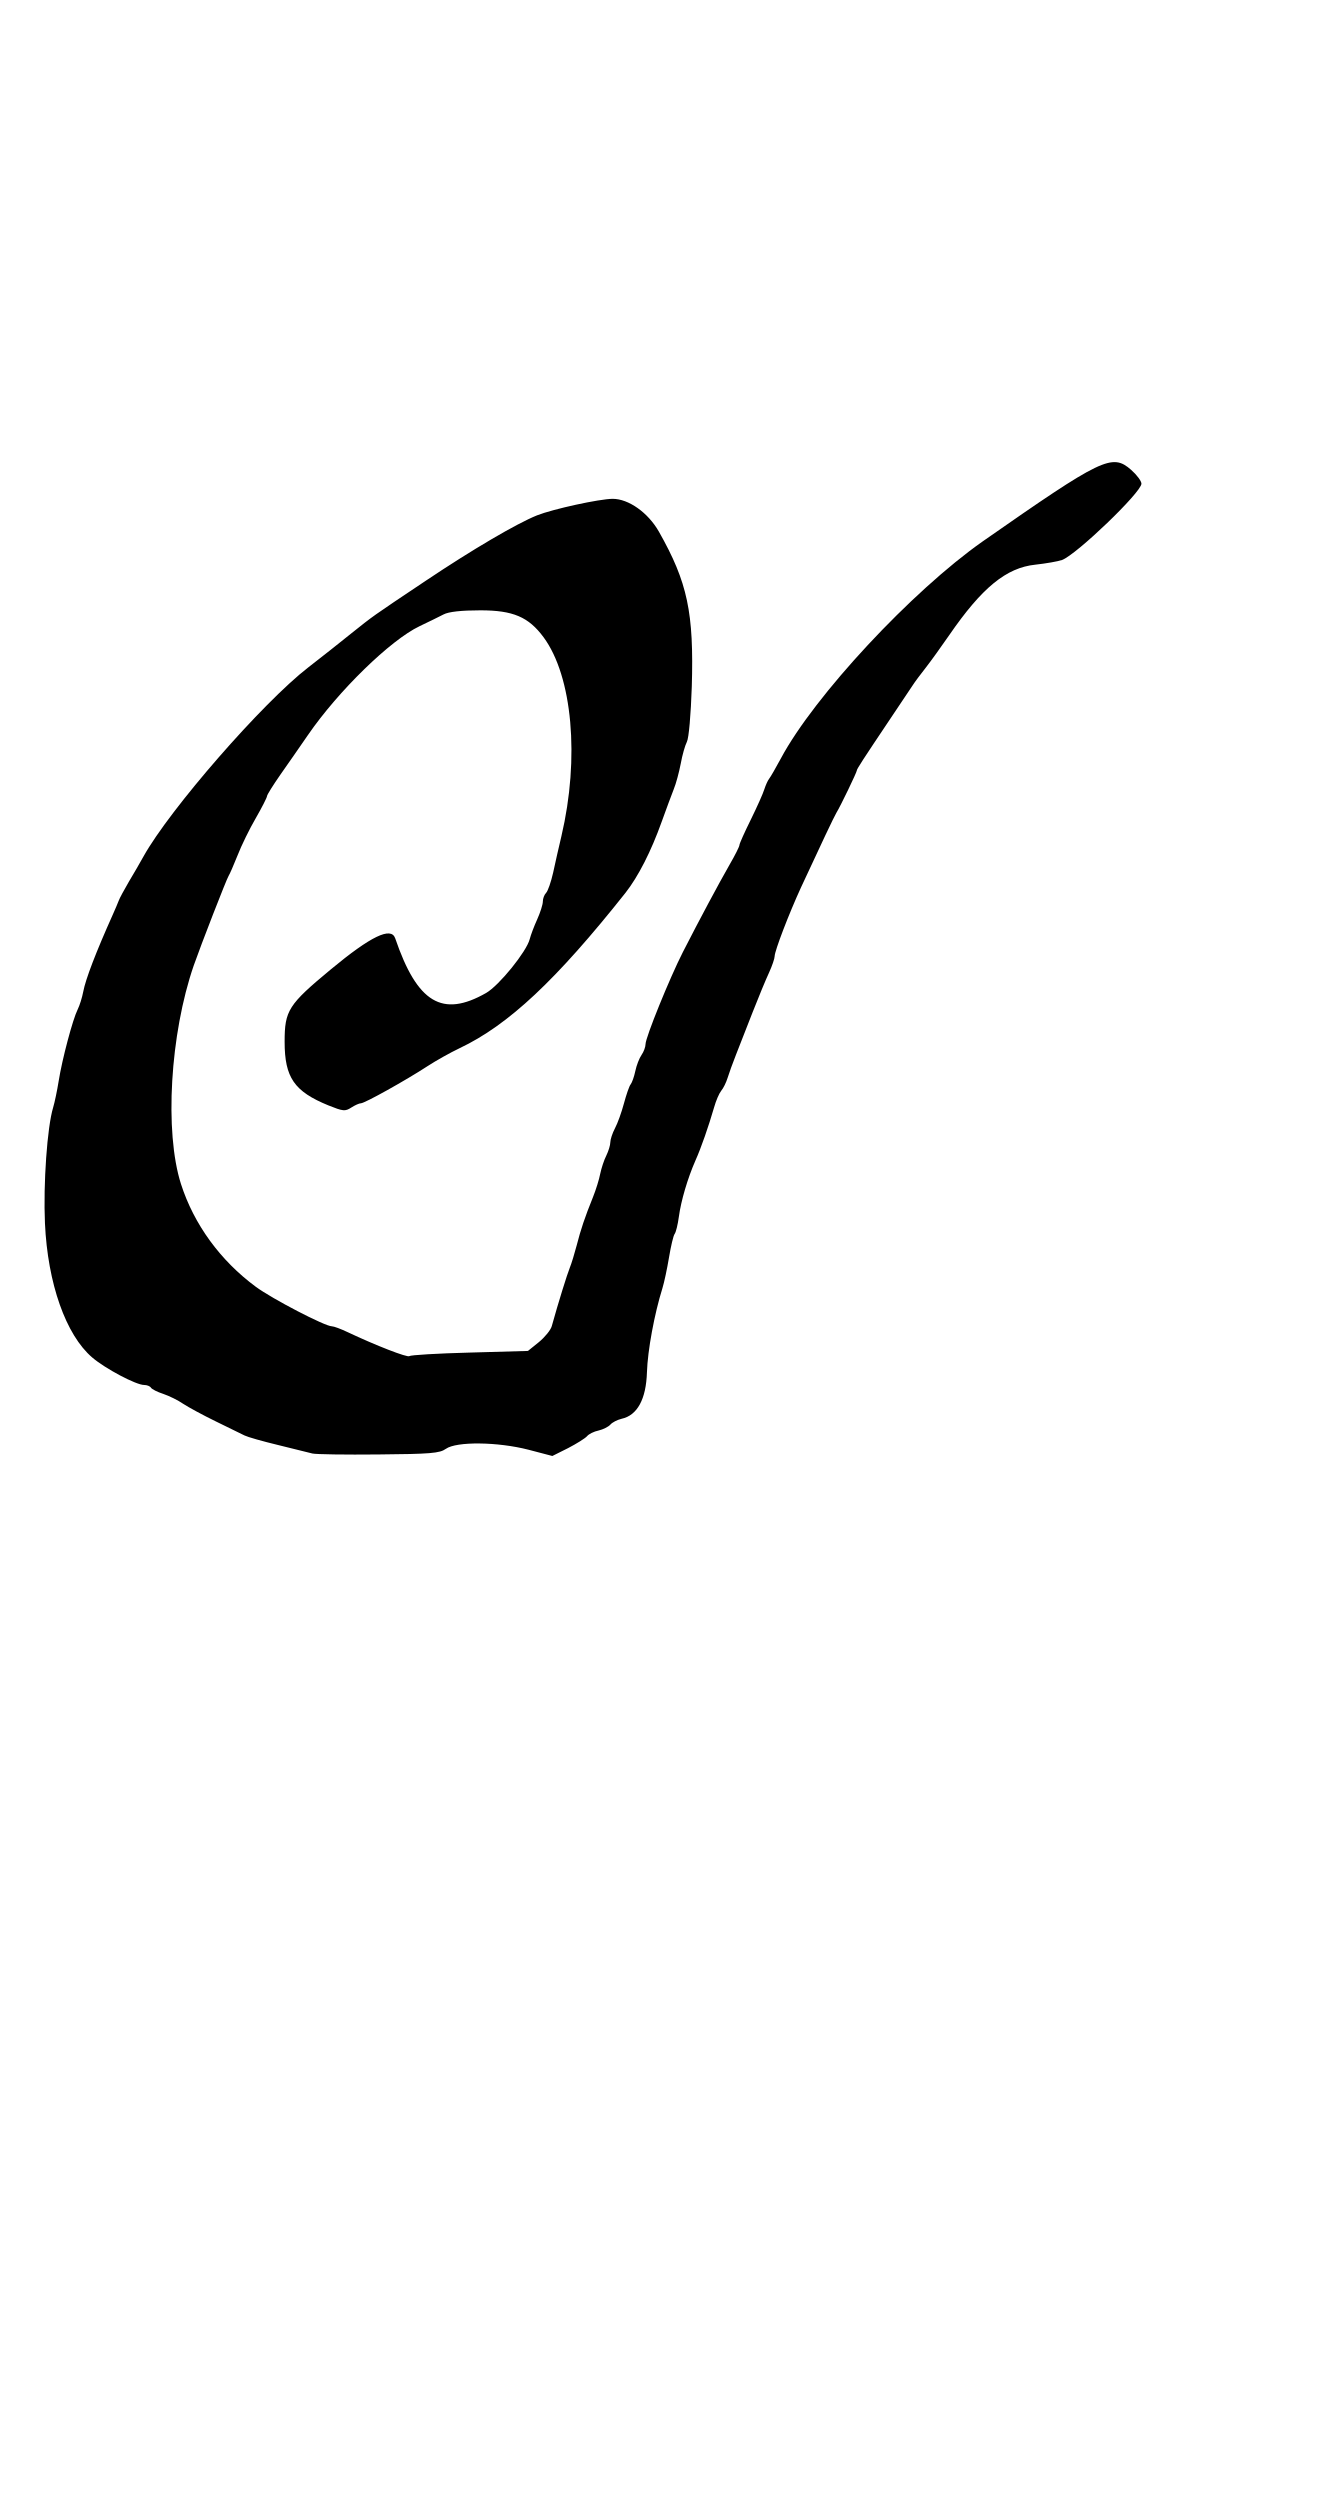
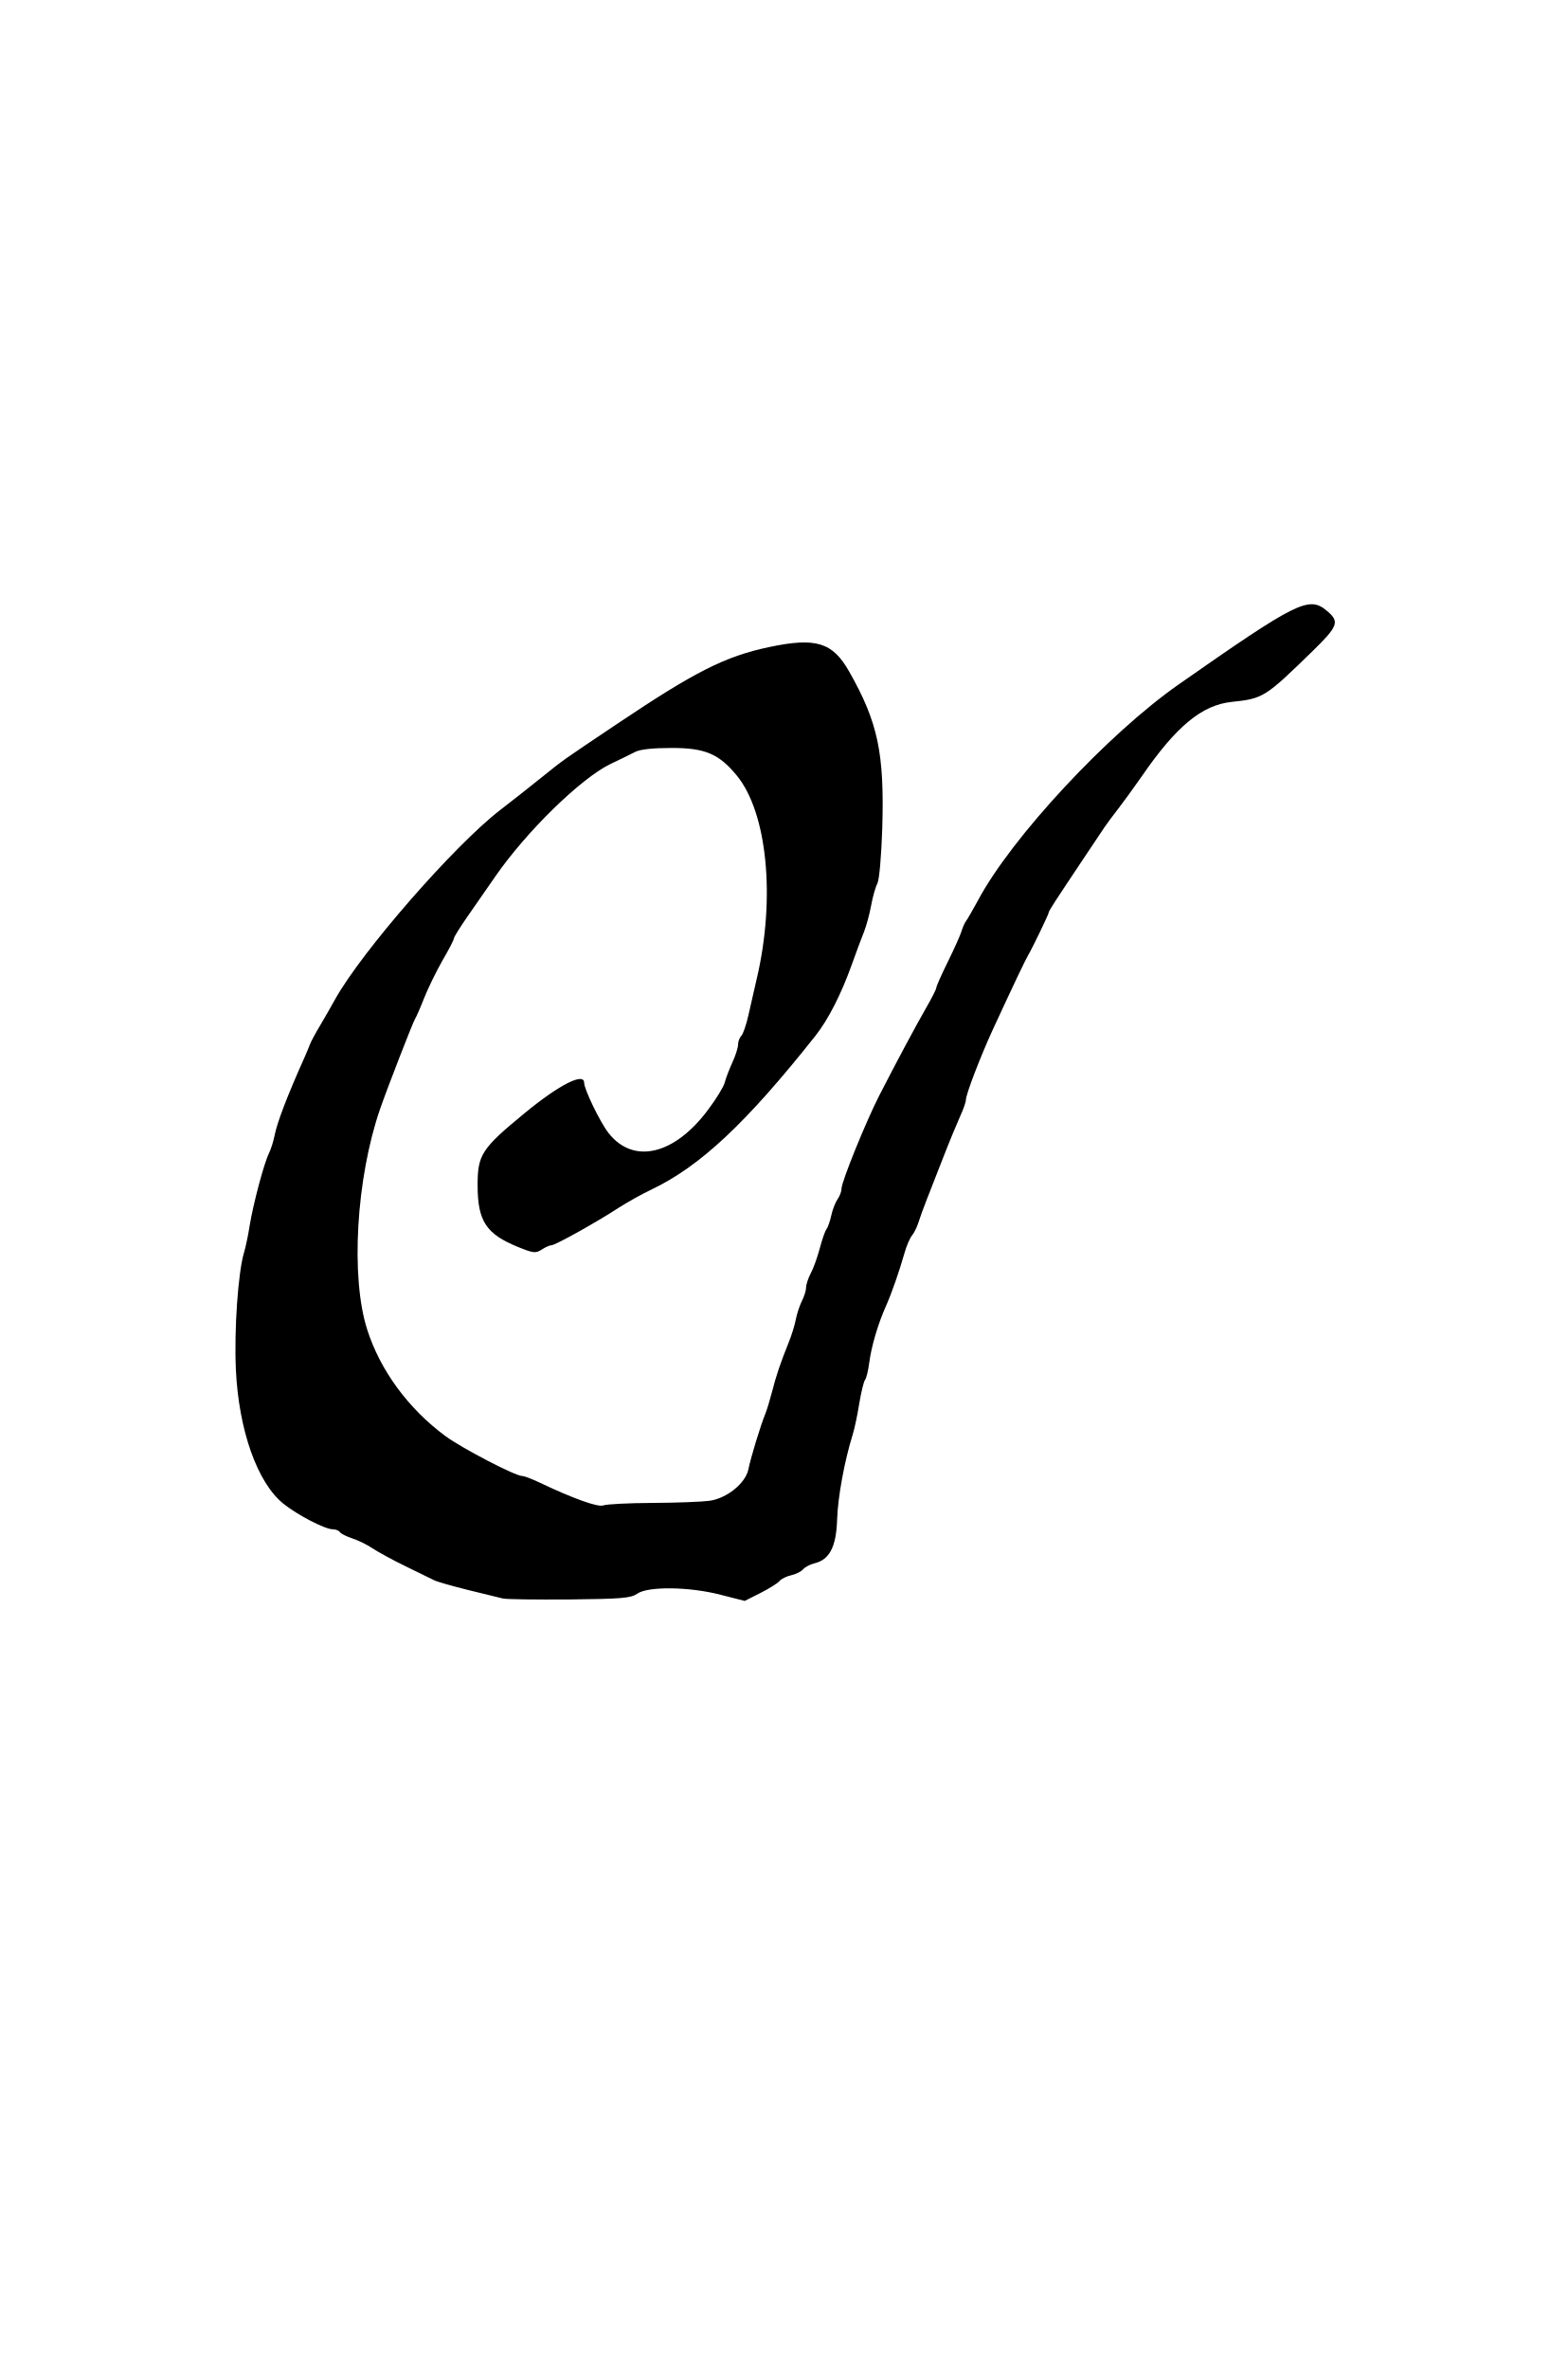
- <svg xmlns="http://www.w3.org/2000/svg" viewBox="0 0 113.0 213.0" width="113.0" height="213.0">
-   <path fill="currentColor" fill-rule="evenodd" d="M26.62 123.84C26.35 123.77 25.04 123.45 23.71 123.12C22.38 122.80 21.08 122.43 20.83 122.30C20.58 122.18 19.48 121.64 18.38 121.10C17.29 120.57 16.04 119.89 15.60 119.60C15.17 119.30 14.41 118.93 13.91 118.76C13.41 118.60 12.94 118.36 12.86 118.23C12.78 118.10 12.52 118.00 12.28 118.00C11.59 118.00 8.97 116.61 7.86 115.66C5.61 113.74 4.06 109.34 3.83 104.22C3.68 100.87 4.02 96.02 4.53 94.35C4.66 93.92 4.87 92.91 5.00 92.10C5.29 90.26 6.20 86.83 6.62 86.00C6.79 85.66 7.00 84.98 7.09 84.50C7.29 83.43 8.16 81.16 9.63 77.88C9.82 77.46 10.03 76.96 10.11 76.75C10.18 76.54 10.58 75.81 10.98 75.12C11.39 74.44 11.95 73.47 12.22 72.98C14.46 68.95 22.39 59.85 26.28 56.85C27.33 56.04 28.96 54.75 29.90 53.99C31.86 52.43 31.52 52.66 36.29 49.47C40.23 46.83 44.01 44.61 45.75 43.91C47.11 43.37 51.05 42.51 52.20 42.50C53.56 42.50 55.22 43.68 56.14 45.30C58.58 49.61 59.13 52.20 58.94 58.52C58.86 60.89 58.69 62.90 58.52 63.21C58.37 63.50 58.13 64.33 58.00 65.06C57.86 65.78 57.60 66.77 57.40 67.25C57.21 67.73 56.75 68.97 56.38 70.00C55.47 72.55 54.38 74.68 53.29 76.07C47.39 83.51 43.32 87.33 39.17 89.30C38.37 89.68 37.14 90.37 36.42 90.84C34.60 92.03 31.07 94.00 30.75 94.00C30.60 94.00 30.23 94.17 29.92 94.37C29.41 94.70 29.22 94.68 27.98 94.18C25.07 92.99 24.25 91.81 24.25 88.76C24.25 86.09 24.56 85.60 28.20 82.58C31.59 79.77 33.32 78.93 33.67 79.94C35.55 85.45 37.69 86.73 41.42 84.60C42.53 83.96 44.86 81.08 45.13 80.02C45.22 79.67 45.50 78.92 45.77 78.33C46.03 77.75 46.25 77.07 46.25 76.81C46.25 76.56 46.37 76.23 46.53 76.07C46.68 75.92 46.95 75.14 47.13 74.34C47.30 73.53 47.62 72.14 47.83 71.25C49.40 64.58 48.77 57.62 46.31 54.29C45.03 52.56 43.71 52.00 40.93 52.00C39.31 52.00 38.22 52.12 37.79 52.35C37.42 52.54 36.51 52.99 35.75 53.35C33.27 54.53 28.82 58.87 26.24 62.62C25.57 63.59 24.52 65.11 23.89 66.00C23.27 66.89 22.75 67.72 22.75 67.83C22.75 67.94 22.32 68.79 21.79 69.71C21.26 70.62 20.56 72.05 20.24 72.88C19.91 73.70 19.57 74.49 19.48 74.62C19.31 74.87 17.10 80.56 16.51 82.25C14.49 88.09 14.00 96.44 15.42 100.88C16.52 104.31 18.77 107.40 21.79 109.63C23.18 110.66 27.69 113.00 28.27 113.00C28.44 113.00 29.03 113.22 29.60 113.49C32.01 114.63 34.73 115.69 34.88 115.54C34.97 115.45 37.28 115.31 40.01 115.24L44.98 115.10L45.91 114.35C46.42 113.93 46.92 113.32 47.01 112.99C47.57 110.97 48.33 108.54 48.55 108.00C48.69 107.66 48.95 106.81 49.13 106.12C49.48 104.75 49.83 103.71 50.52 102.00C50.77 101.38 51.05 100.48 51.14 100.00C51.24 99.52 51.47 98.82 51.66 98.45C51.84 98.08 52.00 97.57 52.00 97.32C52.00 97.08 52.18 96.54 52.40 96.12C52.62 95.71 52.96 94.76 53.16 94.01C53.36 93.27 53.61 92.53 53.73 92.39C53.85 92.24 54.03 91.73 54.13 91.25C54.23 90.77 54.47 90.15 54.66 89.88C54.85 89.61 55.00 89.19 55.00 88.96C55.00 88.39 57.05 83.34 58.18 81.12C59.60 78.34 61.26 75.24 62.16 73.67C62.62 72.88 63.00 72.12 63.00 72.00C63.00 71.88 63.44 70.90 63.97 69.83C64.50 68.75 65.02 67.59 65.12 67.25C65.23 66.91 65.41 66.50 65.53 66.35C65.65 66.20 66.10 65.42 66.53 64.62C69.37 59.30 77.70 50.35 83.75 46.11C93.92 39.01 94.75 38.61 96.37 40.03C96.86 40.46 97.25 40.99 97.25 41.21C97.25 41.94 91.73 47.24 90.49 47.71C90.15 47.83 89.12 48.01 88.21 48.11C85.73 48.37 83.66 50.07 80.87 54.12C80.20 55.09 79.31 56.33 78.88 56.88C78.45 57.42 77.93 58.12 77.74 58.42C77.54 58.71 76.71 59.95 75.90 61.17C73.48 64.78 73.00 65.52 73.00 65.65C73.00 65.79 71.60 68.71 71.26 69.25C71.05 69.61 69.99 71.84 68.24 75.62C67.22 77.84 66.00 81.02 66.00 81.47C66.00 81.66 65.79 82.28 65.53 82.85C65.27 83.41 64.63 84.94 64.12 86.25C63.61 87.56 62.97 89.19 62.70 89.88C62.43 90.56 62.11 91.45 61.99 91.84C61.87 92.23 61.63 92.72 61.45 92.93C61.27 93.15 61.00 93.78 60.84 94.35C60.37 95.97 59.74 97.79 59.25 98.88C58.59 100.38 58.02 102.31 57.84 103.66C57.75 104.33 57.59 104.99 57.48 105.13C57.37 105.27 57.16 106.17 57.00 107.13C56.84 108.09 56.59 109.27 56.44 109.75C55.75 111.96 55.18 115.05 55.12 116.91C55.05 119.21 54.30 120.59 52.96 120.88C52.59 120.97 52.16 121.19 52.00 121.38C51.84 121.56 51.39 121.79 51.00 121.88C50.61 121.96 50.16 122.18 50.01 122.37C49.85 122.55 49.13 123.00 48.40 123.38L47.06 124.05L45.04 123.52C42.41 122.84 38.89 122.80 37.99 123.44C37.46 123.82 36.68 123.88 32.25 123.92C29.43 123.95 26.90 123.91 26.62 123.84Z" />
+ <svg xmlns="http://www.w3.org/2000/svg" viewBox="0 0 140.98 213.0" width="140.98" height="213.0">
+   <path fill="currentColor" fill-rule="evenodd" d="M45.21 143.72C44.92 143.65 43.52 143.31 42.10 142.96C40.69 142.61 39.31 142.22 39.04 142.08C38.77 141.95 37.60 141.37 36.44 140.81C35.27 140.24 33.94 139.51 33.48 139.20C33.02 138.89 32.21 138.49 31.68 138.32C31.15 138.14 30.64 137.89 30.56 137.75C30.48 137.62 30.19 137.50 29.92 137.50C29.23 137.50 26.79 136.24 25.51 135.22C23.15 133.35 21.46 128.60 21.21 123.10C21.05 119.54 21.41 114.38 21.95 112.60C22.09 112.14 22.32 111.06 22.45 110.20C22.77 108.25 23.74 104.59 24.18 103.71C24.36 103.34 24.59 102.62 24.69 102.11C24.90 100.98 25.82 98.56 27.39 95.06C27.58 94.62 27.81 94.08 27.89 93.86C27.97 93.64 28.39 92.86 28.83 92.13C29.26 91.40 29.85 90.37 30.14 89.84C32.54 85.54 40.84 76.02 44.98 72.83C46.02 72.03 47.70 70.71 48.70 69.90C50.78 68.23 50.42 68.49 55.49 65.09C62.51 60.38 65.20 59.02 69.16 58.18C73.38 57.29 74.87 57.74 76.37 60.39C78.96 64.96 79.54 67.73 79.34 74.46C79.26 76.98 79.07 79.12 78.90 79.44C78.73 79.75 78.48 80.64 78.34 81.41C78.20 82.18 77.91 83.24 77.71 83.75C77.50 84.26 77.01 85.58 76.62 86.67C75.65 89.39 74.49 91.66 73.33 93.13C67.10 100.99 62.97 104.86 58.57 106.96C57.72 107.36 56.40 108.10 55.64 108.59C53.70 109.86 49.94 111.96 49.60 111.96C49.44 111.96 49.05 112.13 48.72 112.35C48.17 112.70 47.97 112.68 46.59 112.12C43.71 110.95 42.95 109.79 42.95 106.55C42.95 103.82 43.31 103.26 47.21 100.06C50.27 97.54 52.53 96.39 52.53 97.35C52.53 97.94 53.98 100.93 54.73 101.88C56.96 104.71 60.63 103.85 63.66 99.80C64.40 98.82 65.08 97.71 65.17 97.34C65.26 96.97 65.57 96.17 65.85 95.55C66.14 94.93 66.37 94.20 66.37 93.93C66.37 93.66 66.50 93.30 66.66 93.14C66.82 92.98 67.11 92.15 67.30 91.29C67.49 90.44 67.83 88.96 68.05 88.01C69.76 80.75 69.00 73.06 66.25 69.72C64.65 67.78 63.40 67.25 60.43 67.25C58.71 67.25 57.55 67.37 57.09 67.62C56.70 67.82 55.73 68.30 54.92 68.68C52.25 69.96 47.32 74.78 44.53 78.82C43.82 79.85 42.70 81.47 42.03 82.42C41.37 83.37 40.82 84.25 40.82 84.37C40.82 84.49 40.36 85.39 39.79 86.36C39.23 87.34 38.49 88.86 38.14 89.74C37.80 90.61 37.43 91.45 37.33 91.60C37.15 91.86 34.80 97.91 34.18 99.71C32.03 105.94 31.51 114.82 33.02 119.54C34.19 123.21 36.72 126.66 40.07 129.13C41.55 130.22 46.34 132.71 46.96 132.71C47.14 132.71 47.77 132.95 48.37 133.23C51.59 134.76 53.78 135.54 54.27 135.35C54.56 135.24 56.54 135.14 58.68 135.13C60.82 135.12 63.12 135.03 63.79 134.94C65.35 134.73 67.05 133.36 67.30 132.11C67.50 131.10 68.42 128.08 68.82 127.13C68.97 126.76 69.24 125.86 69.43 125.13C69.80 123.67 70.18 122.56 70.91 120.74C71.18 120.08 71.48 119.12 71.57 118.61C71.67 118.10 71.92 117.35 72.12 116.96C72.32 116.56 72.49 116.03 72.49 115.76C72.49 115.50 72.68 114.92 72.91 114.48C73.15 114.05 73.51 113.03 73.72 112.24C73.93 111.44 74.20 110.66 74.33 110.51C74.45 110.35 74.64 109.81 74.75 109.30C74.86 108.78 75.11 108.13 75.31 107.84C75.52 107.55 75.68 107.11 75.68 106.85C75.68 106.25 77.86 100.87 79.06 98.52C80.58 95.55 82.34 92.26 83.30 90.59C83.79 89.74 84.20 88.94 84.20 88.81C84.20 88.68 84.66 87.64 85.23 86.49C85.79 85.35 86.35 84.11 86.46 83.75C86.57 83.38 86.76 82.95 86.89 82.79C87.01 82.63 87.49 81.80 87.95 80.95C90.96 75.30 99.63 65.98 106.02 61.52C116.63 54.10 117.71 53.56 119.31 54.91C120.49 55.89 120.35 56.28 118.06 58.52C113.77 62.70 113.61 62.81 110.76 63.11C108.09 63.39 105.78 65.29 102.69 69.78C101.98 70.80 101.02 72.12 100.57 72.70C100.11 73.29 99.56 74.03 99.35 74.34C99.14 74.66 98.26 75.98 97.39 77.27C94.82 81.12 94.31 81.90 94.31 82.04C94.31 82.20 92.81 85.30 92.46 85.88C92.23 86.26 91.10 88.63 89.24 92.66C88.16 95.02 86.86 98.40 86.86 98.89C86.86 99.09 86.63 99.75 86.35 100.35C86.08 100.95 85.40 102.58 84.86 103.97C84.32 105.36 83.64 107.10 83.35 107.83C83.06 108.56 82.72 109.50 82.59 109.92C82.46 110.34 82.20 110.86 82.01 111.09C81.83 111.31 81.53 111.99 81.36 112.59C80.87 114.32 80.19 116.26 79.68 117.41C78.96 119.01 78.36 121.06 78.17 122.51C78.08 123.22 77.91 123.92 77.79 124.07C77.67 124.22 77.44 125.18 77.27 126.20C77.11 127.22 76.84 128.48 76.68 128.99C75.94 131.35 75.34 134.63 75.28 136.63C75.20 139.07 74.60 140.24 73.24 140.56C72.84 140.66 72.39 140.90 72.22 141.10C72.05 141.30 71.57 141.54 71.16 141.63C70.74 141.72 70.26 141.96 70.10 142.15C69.94 142.35 69.17 142.83 68.38 143.23L66.97 143.94L64.81 143.39C62.01 142.66 58.27 142.61 57.31 143.29C56.74 143.69 55.91 143.76 51.20 143.81C48.20 143.83 45.50 143.80 45.21 143.72Z" />
</svg>
